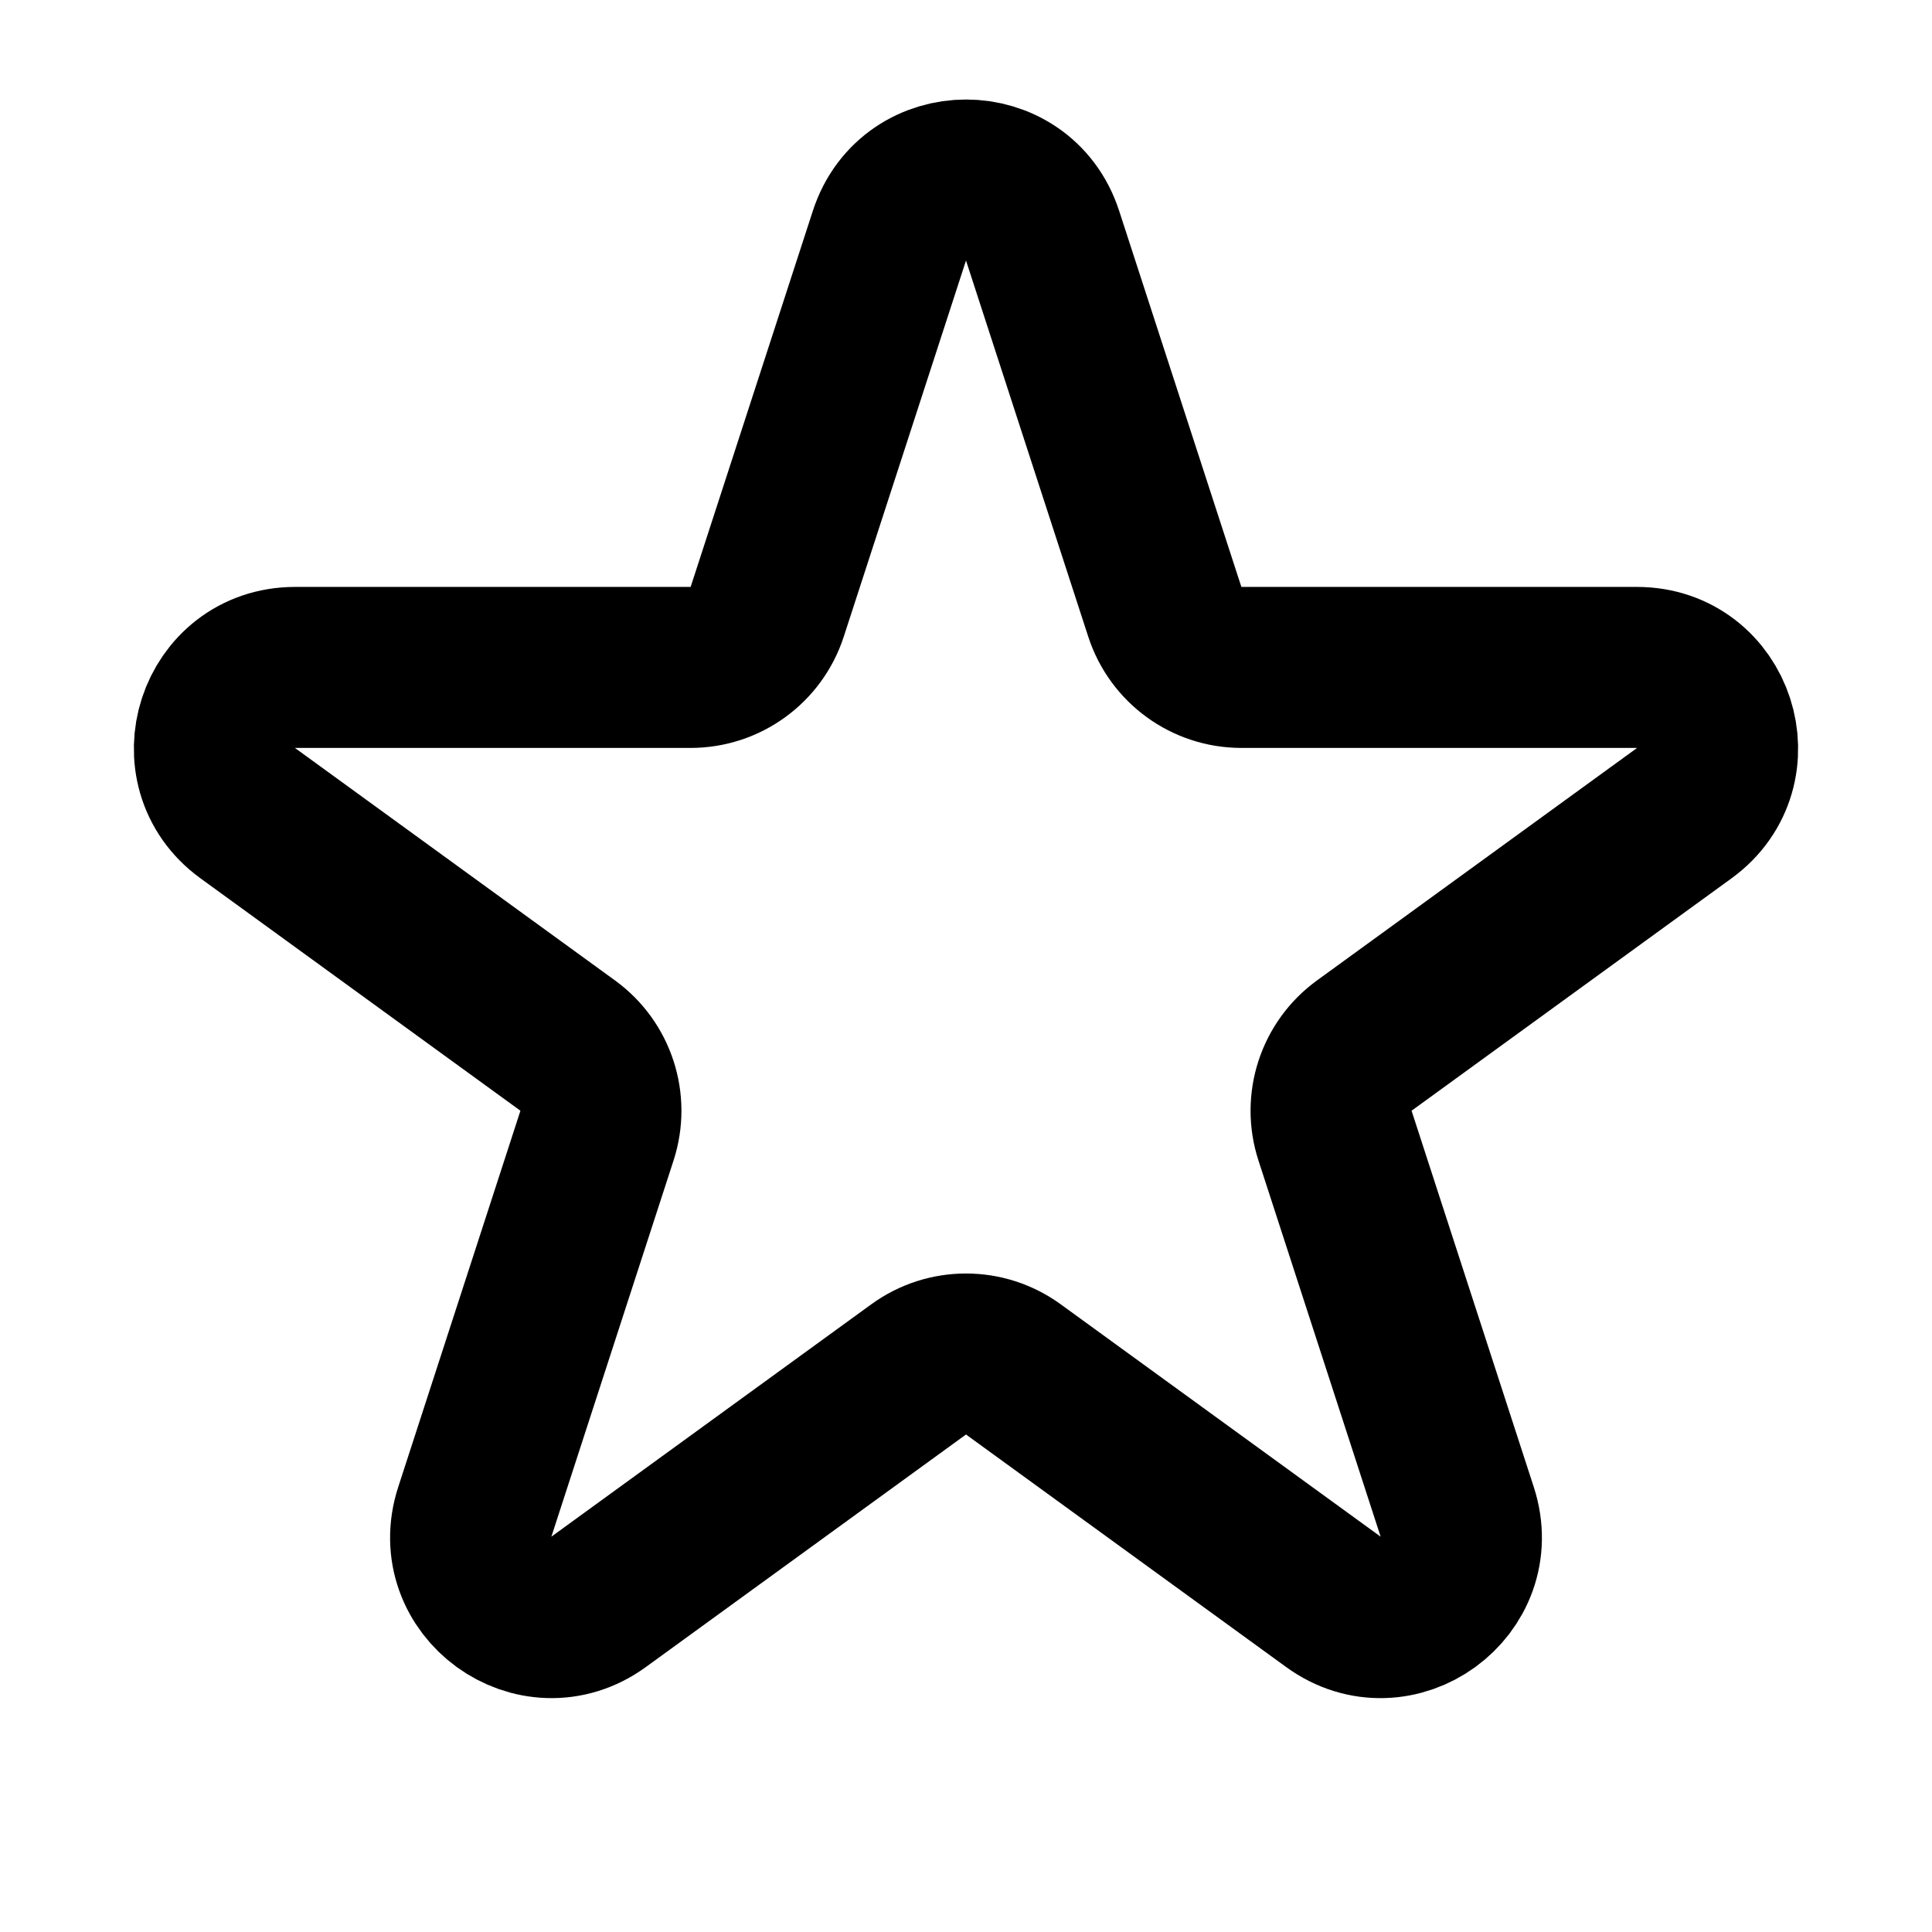
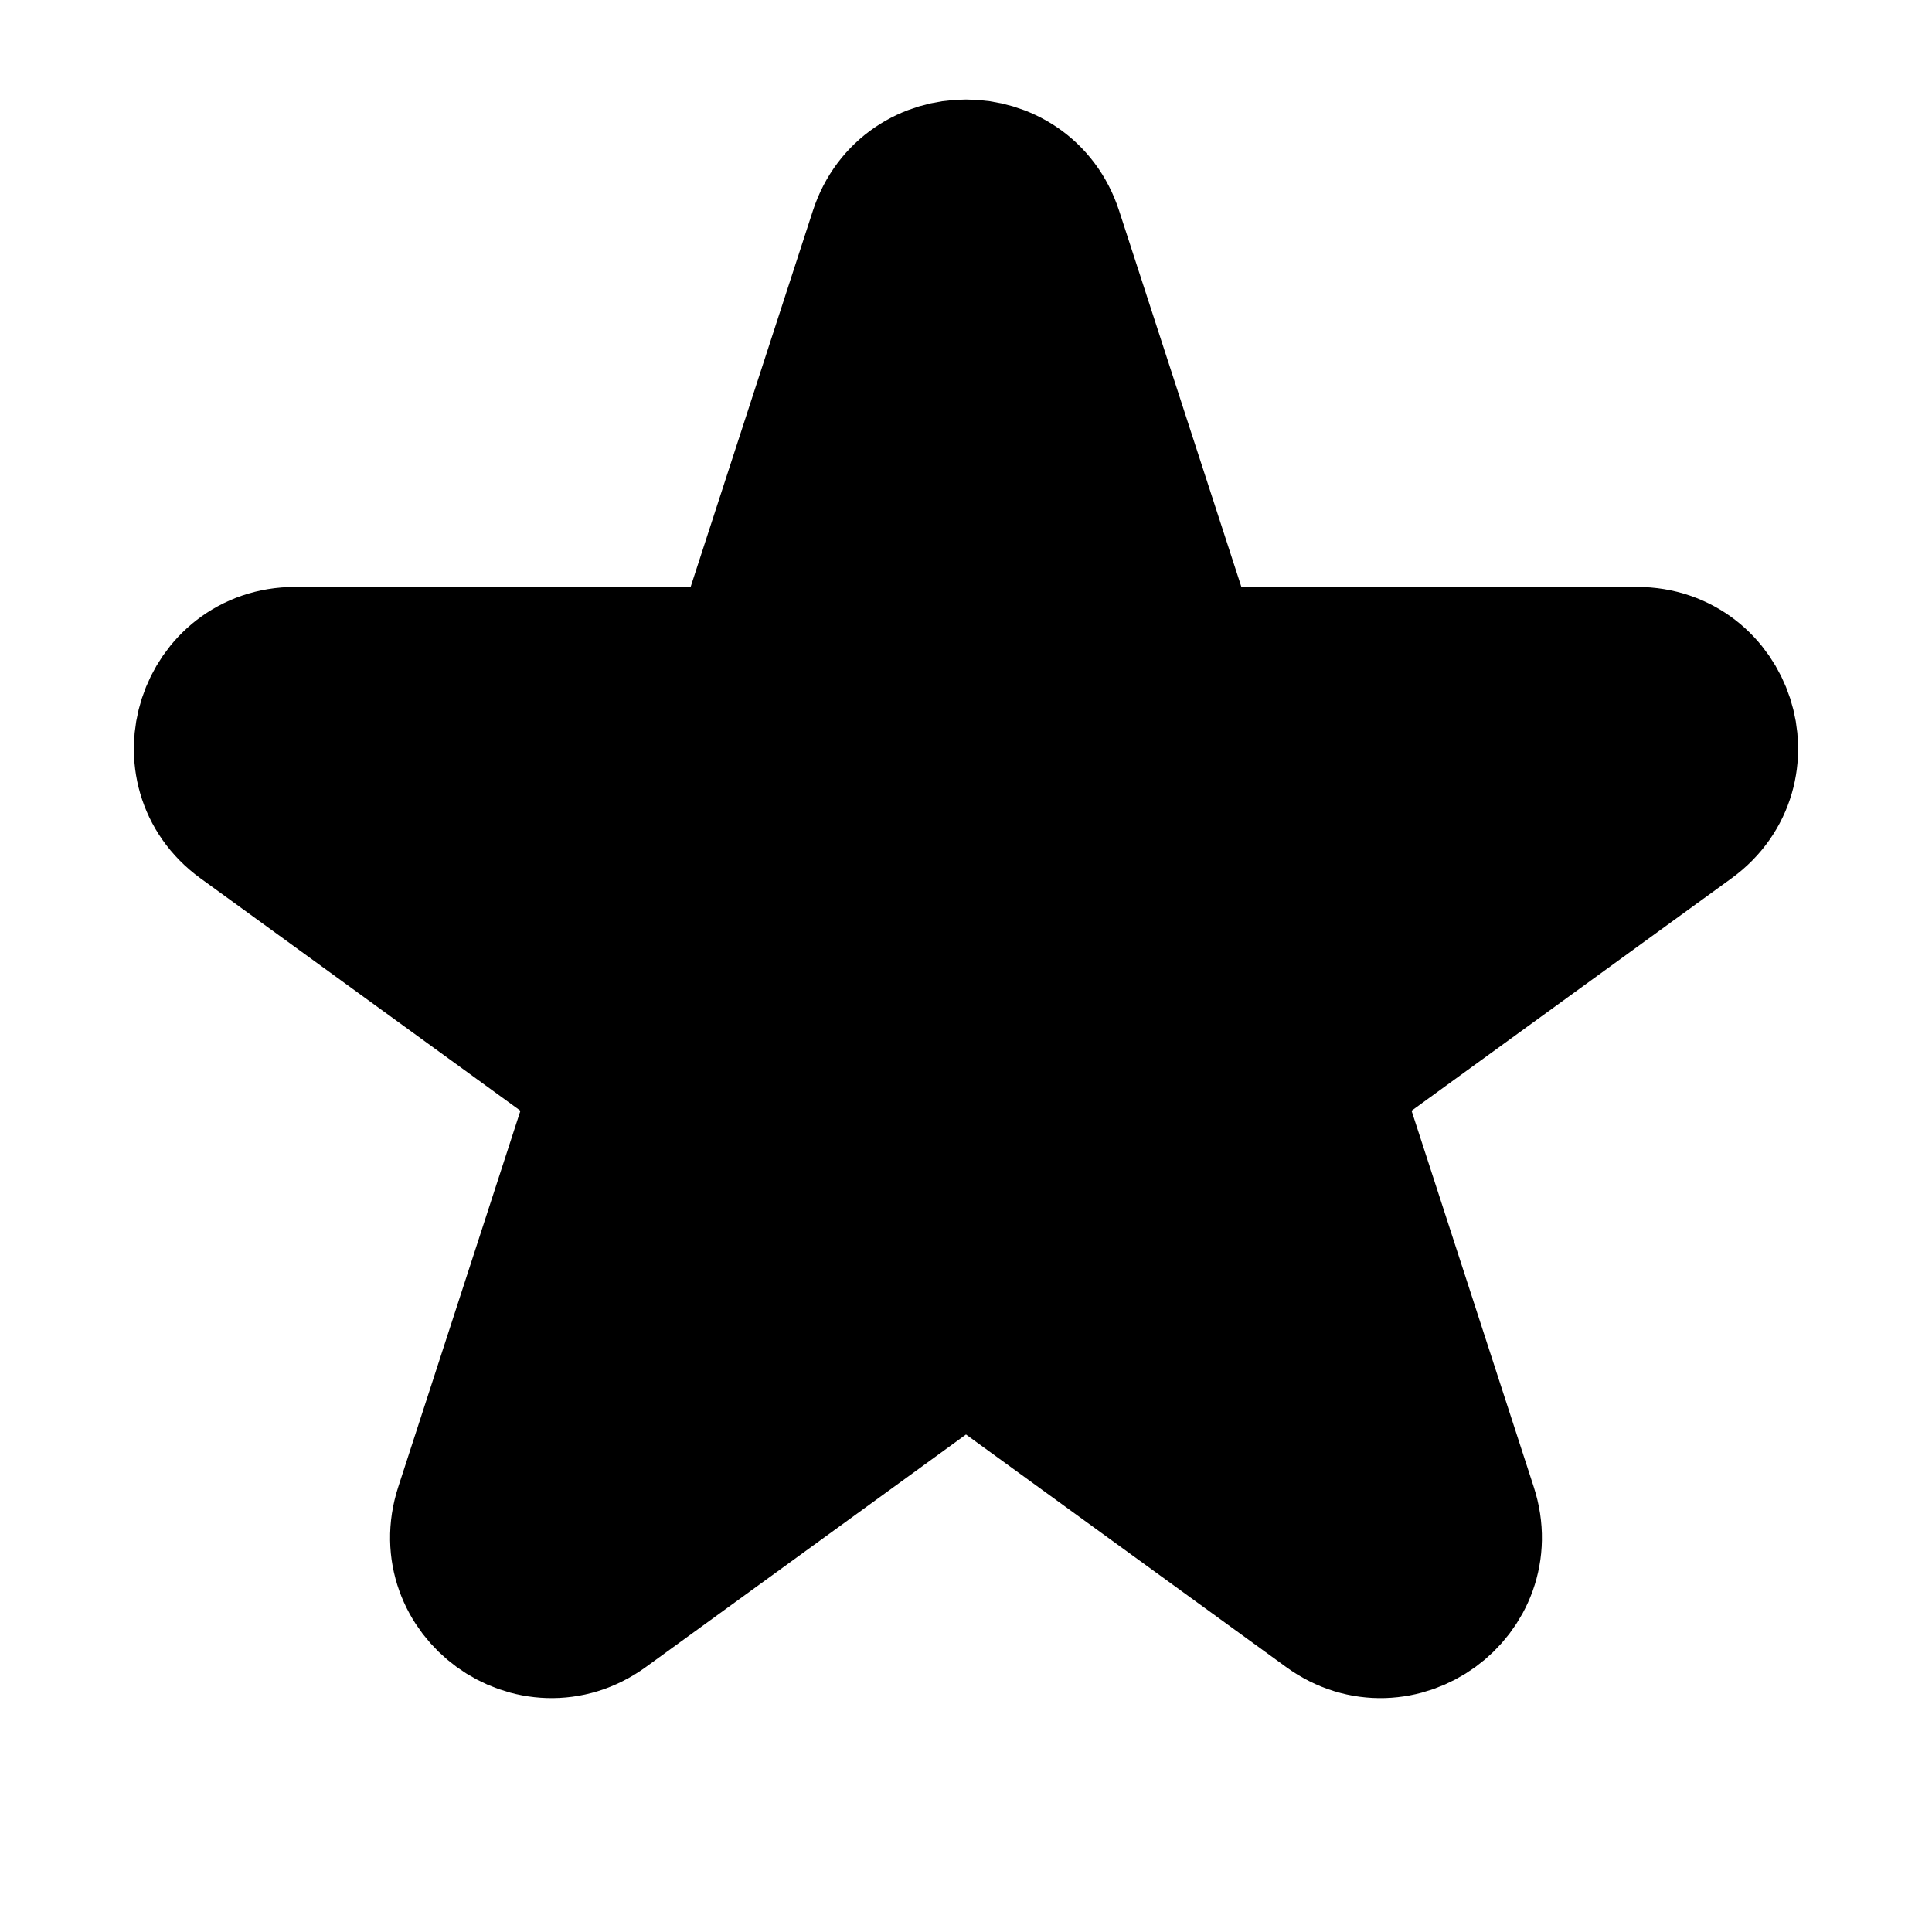
- <svg xmlns="http://www.w3.org/2000/svg" class="w-6 h-6" fill="none" stroke="currentColor" viewBox="0 0 24 24">
+ <svg xmlns="http://www.w3.org/2000/svg" class="w-6 h-6" fill="#000000" stroke="#000000" viewBox="0 0 24 24">
  <path stroke-linecap="round" stroke-linejoin="round" stroke-width="2" d="M11.049 2.927c.3-.921 1.603-.921 1.902 0l1.519 4.674a1 1 0 00.95.69h4.915c.969 0 1.371 1.24.588 1.81l-3.976 2.888a1 1 0 00-.363 1.118l1.518 4.674c.3.922-.755 1.688-1.538 1.118l-3.976-2.888a1 1 0 00-1.176 0l-3.976 2.888c-.783.57-1.838-.197-1.538-1.118l1.518-4.674a1 1 0 00-.363-1.118l-3.976-2.888c-.784-.57-.38-1.81.588-1.81h4.914a1 1 0 00.951-.69l1.519-4.674z" />
</svg>
